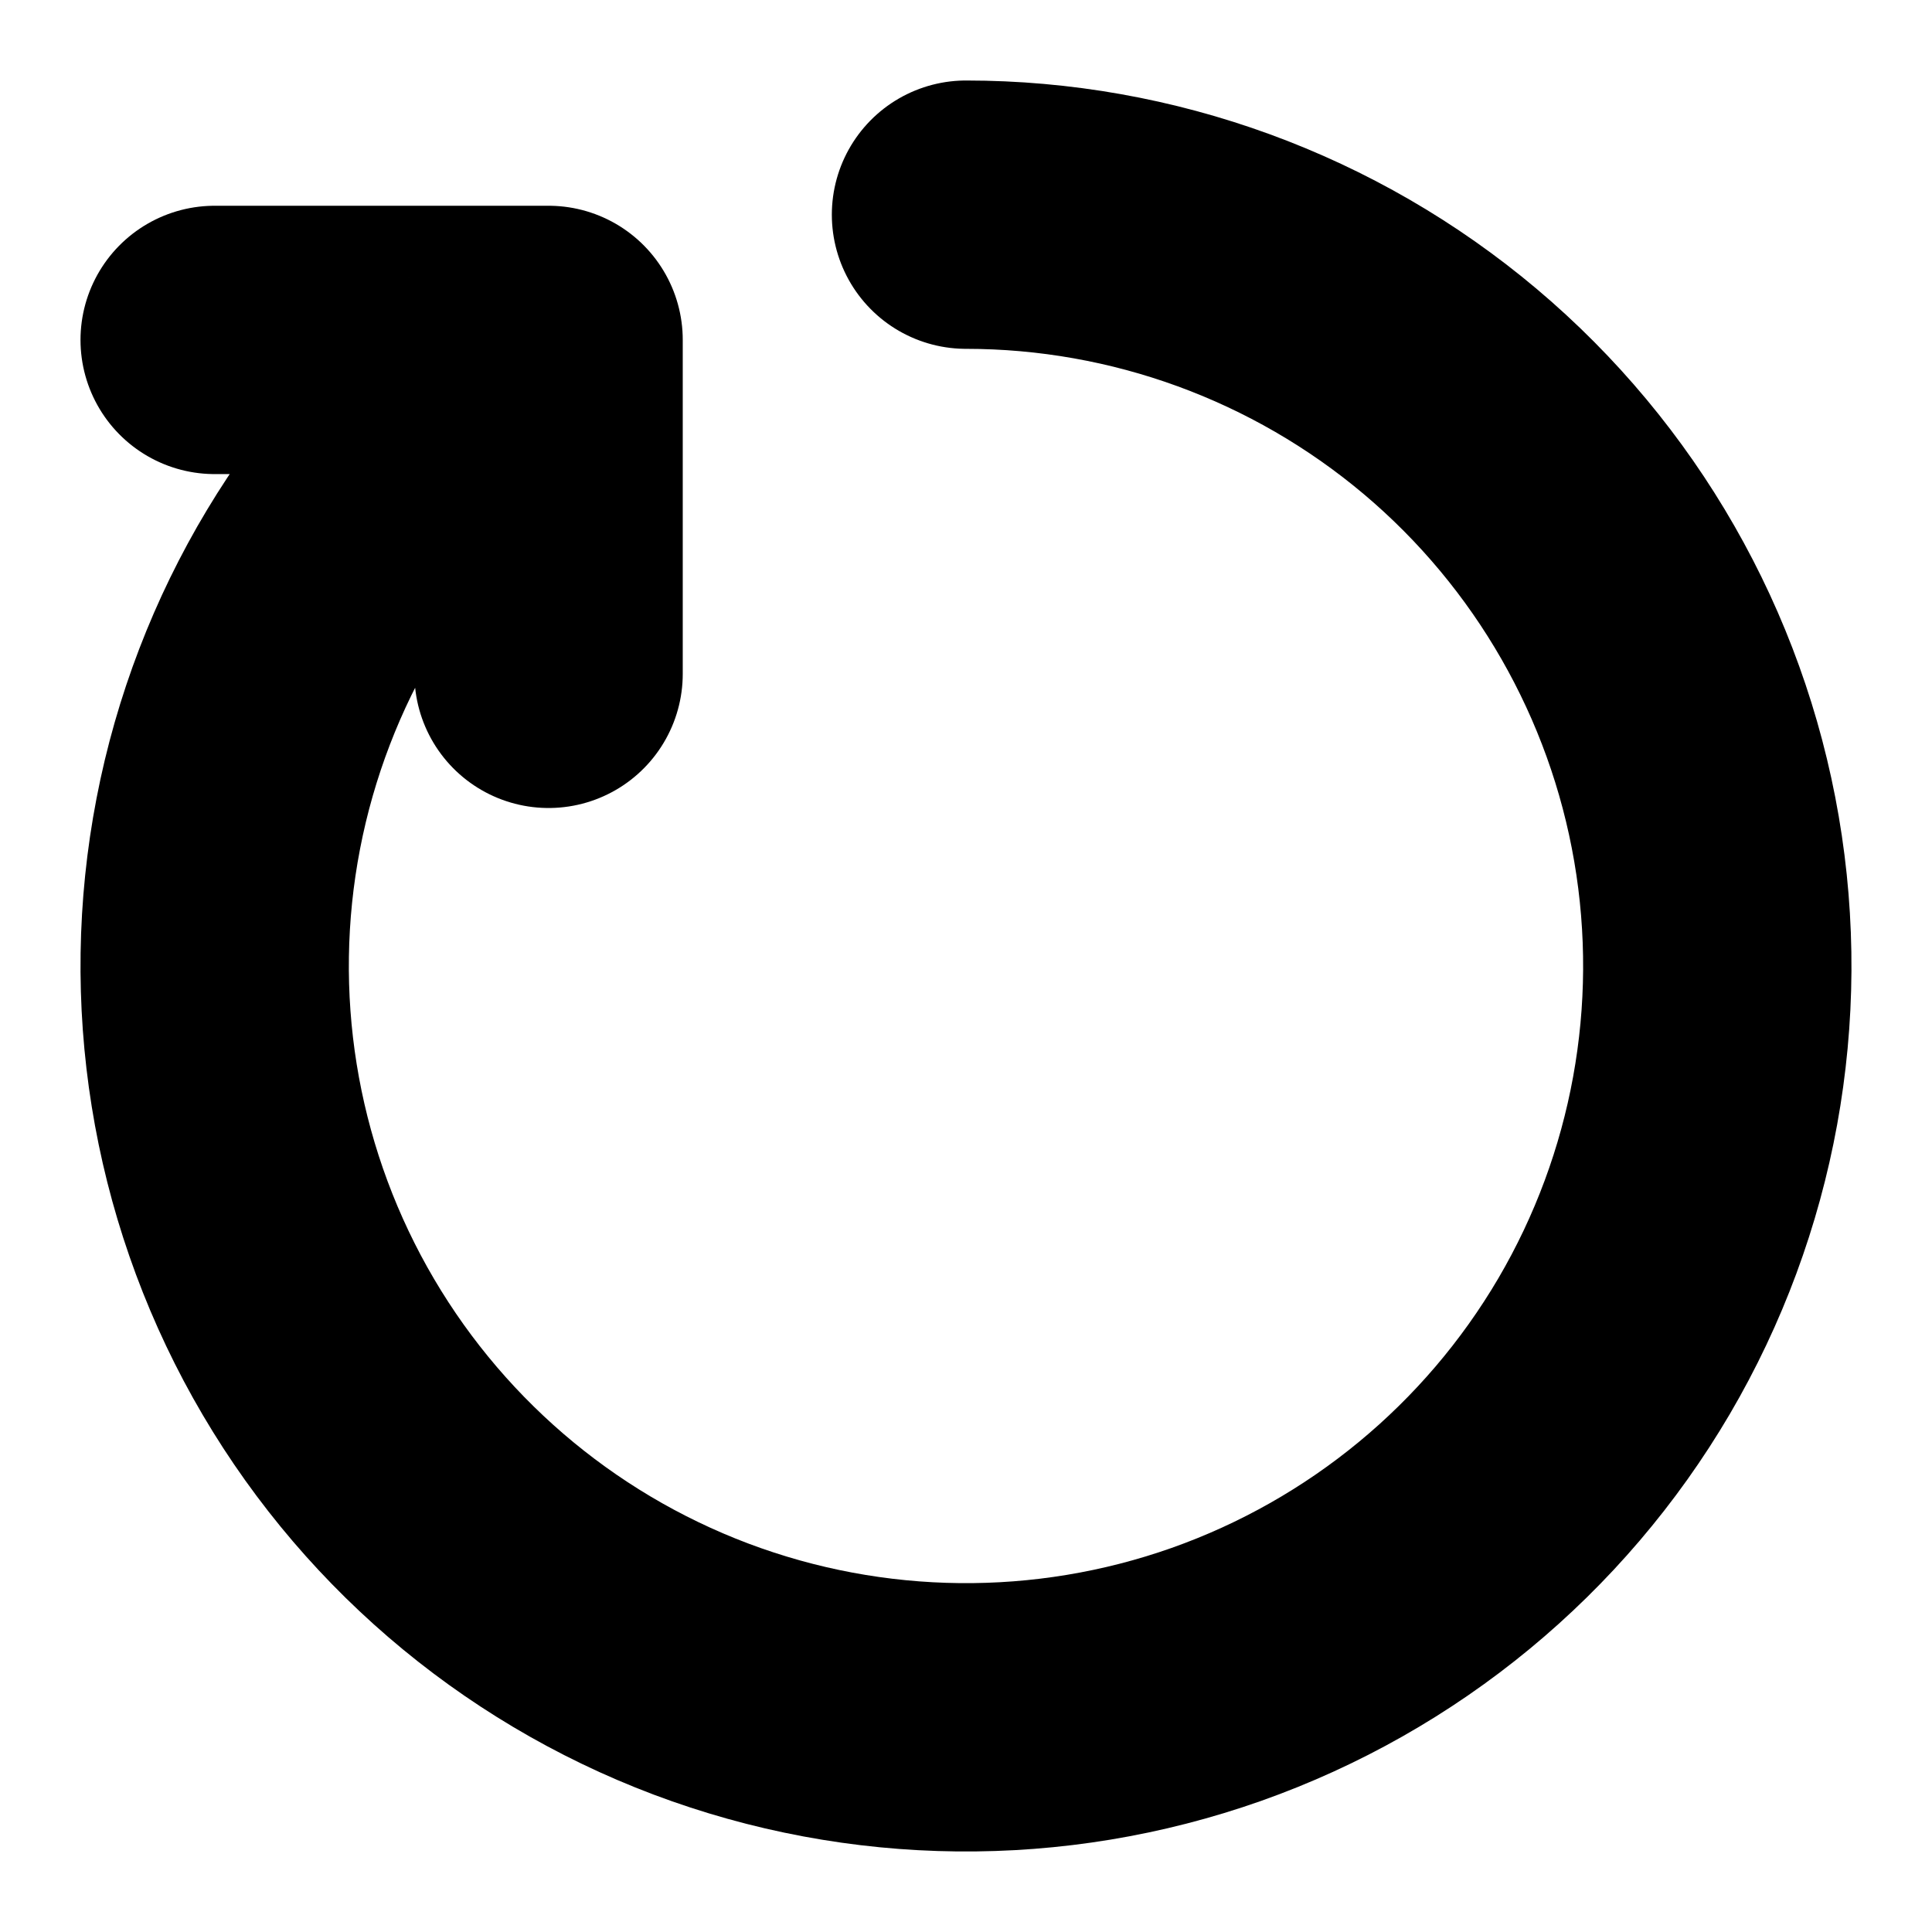
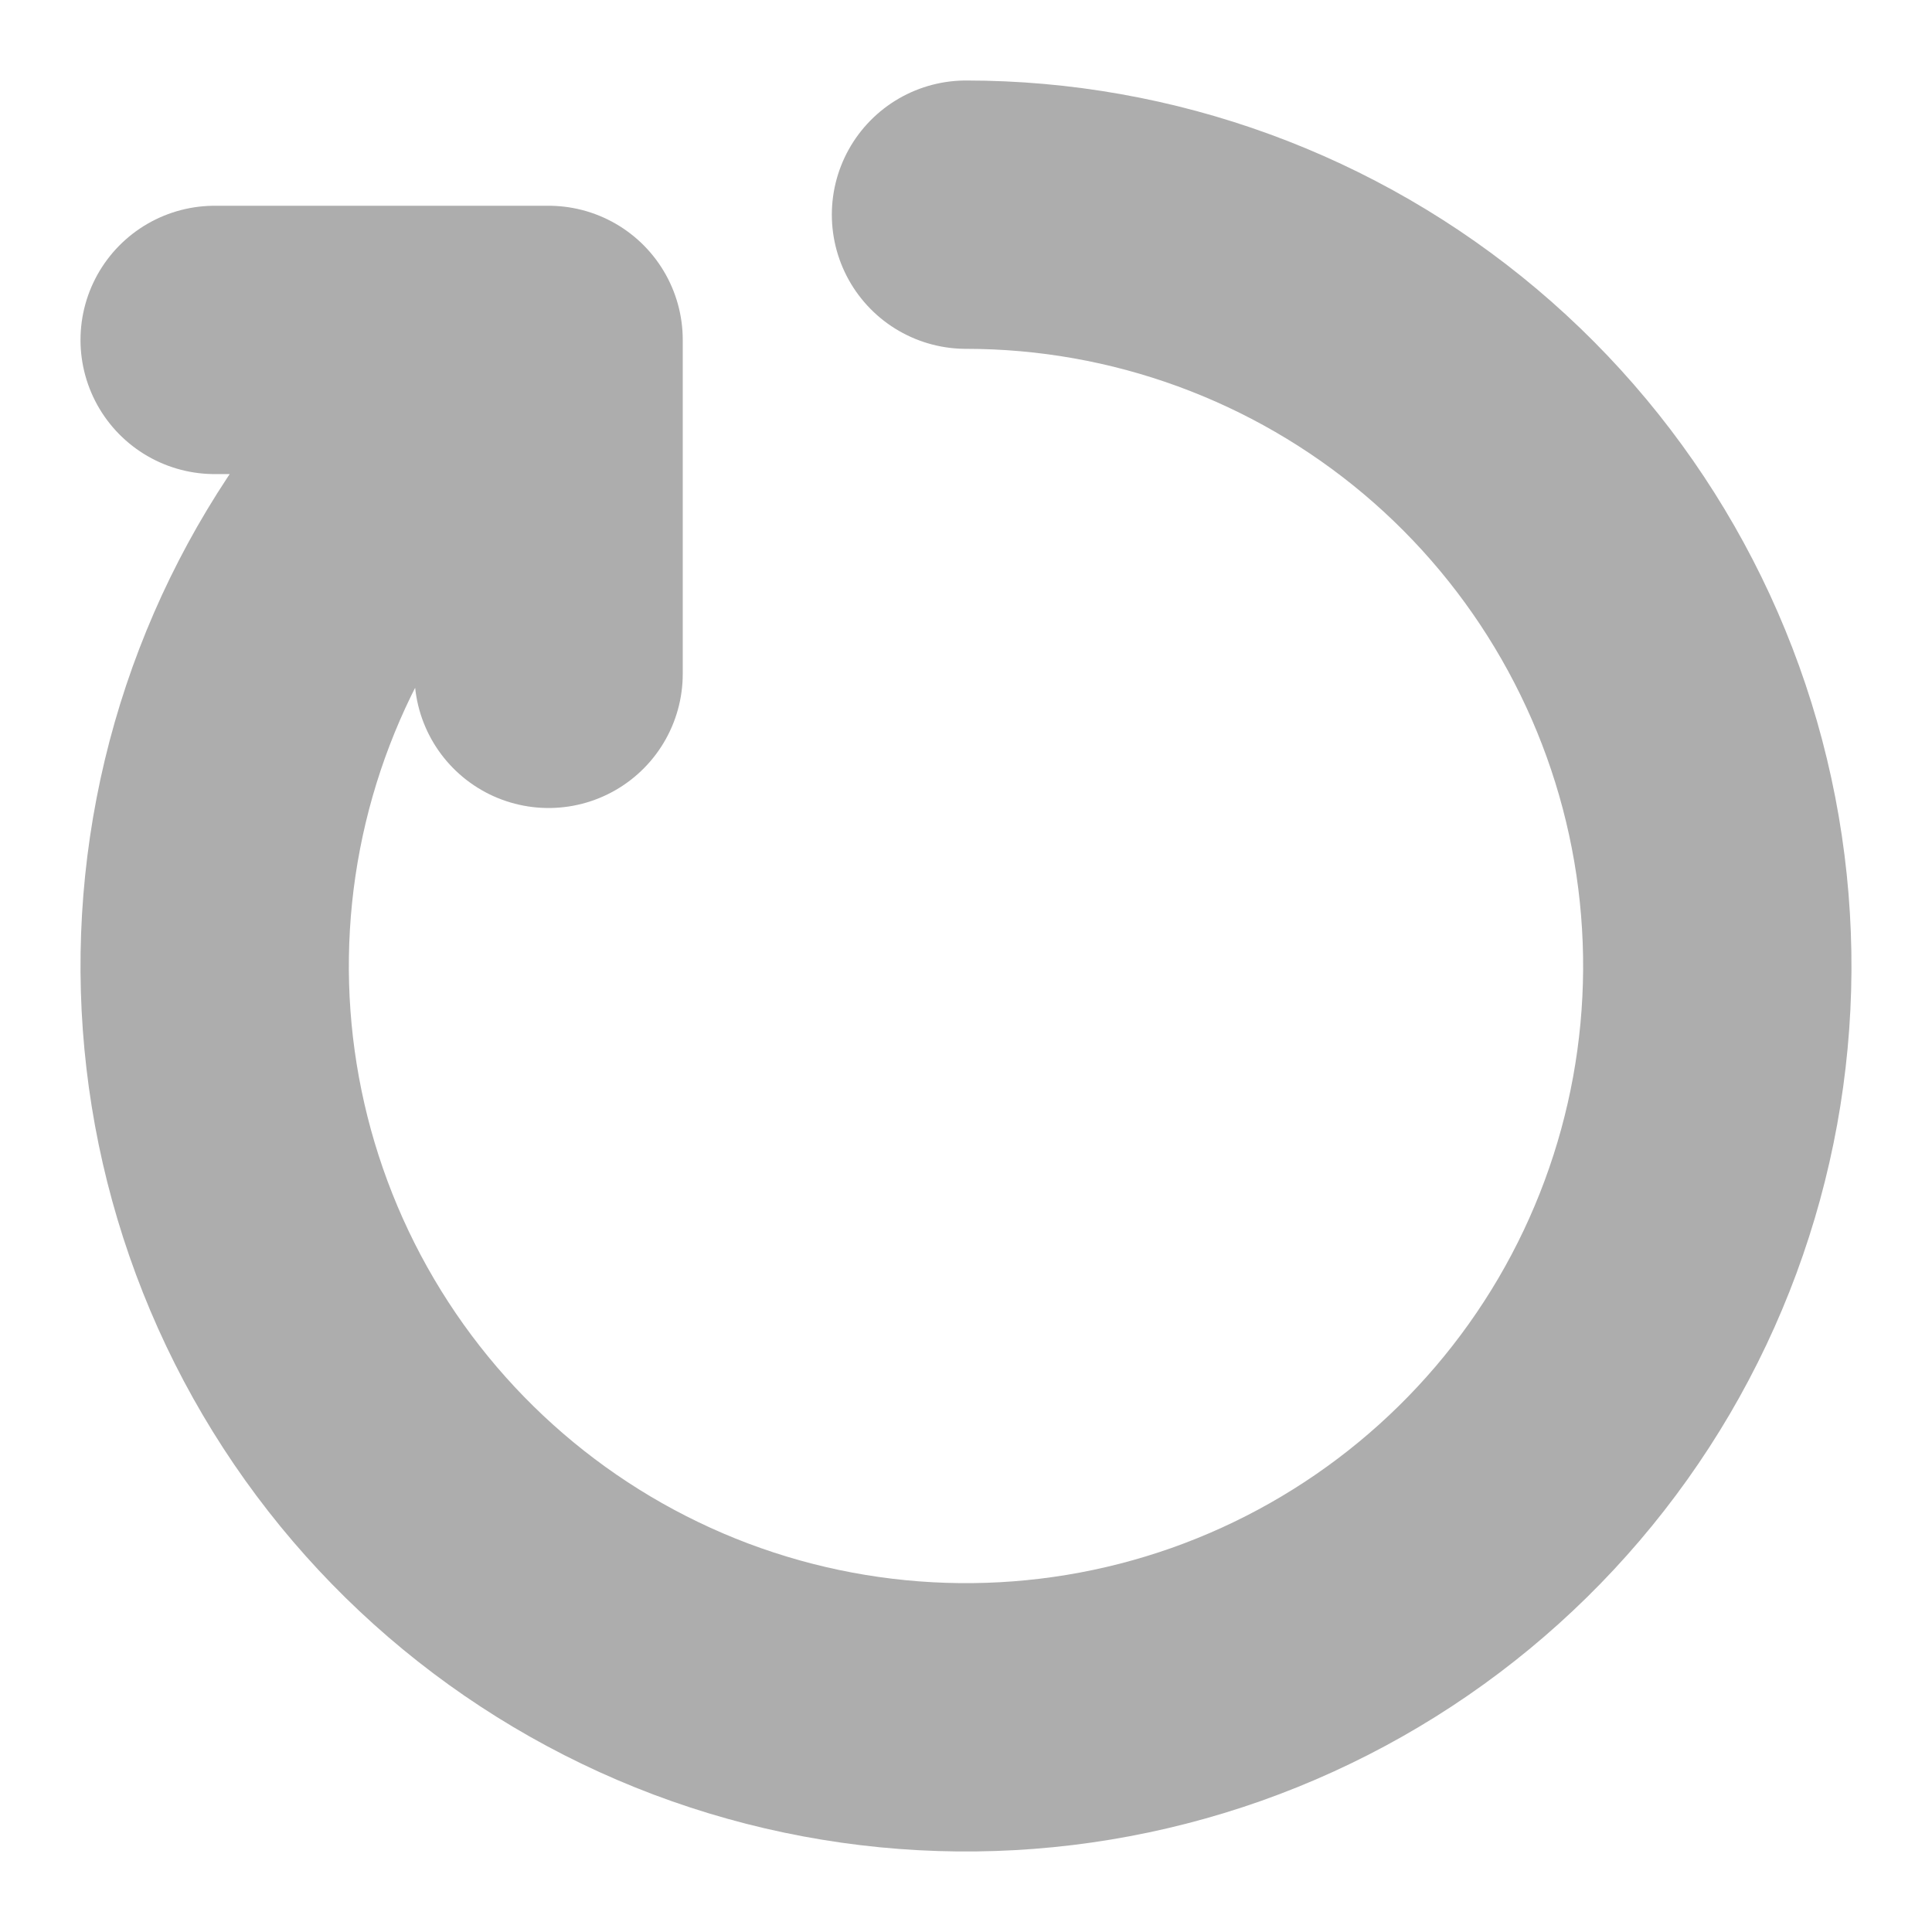
<svg xmlns="http://www.w3.org/2000/svg" width="18" height="18" viewBox="0 0 18 18" fill="none">
-   <path d="M9 2C10.651 2 12.249 2.584 13.512 3.648C14.774 4.712 15.62 6.189 15.899 7.816C16.178 9.444 15.873 11.118 15.038 12.542C14.202 13.966 12.89 15.049 11.333 15.6C9.776 16.15 8.075 16.132 6.53 15.55C4.985 14.967 3.696 13.857 2.89 12.416C2.084 10.974 1.814 9.295 2.127 7.673C2.44 6.052 3.316 4.593 4.6 3.556M2 3.167H5.111V6.278" stroke="black" stroke-width="2.5" stroke-linecap="round" stroke-linejoin="round" />
+   <path d="M9 2C10.651 2 12.249 2.584 13.512 3.648C14.774 4.712 15.62 6.189 15.899 7.816C16.178 9.444 15.873 11.118 15.038 12.542C14.202 13.966 12.89 15.049 11.333 15.6C9.776 16.15 8.075 16.132 6.53 15.55C4.985 14.967 3.696 13.857 2.89 12.416C2.084 10.974 1.814 9.295 2.127 7.673C2.44 6.052 3.316 4.593 4.6 3.556M2 3.167H5.111V6.278" stroke="#adadad" stroke-width="2.5" stroke-linecap="round" stroke-linejoin="round" />
</svg>
